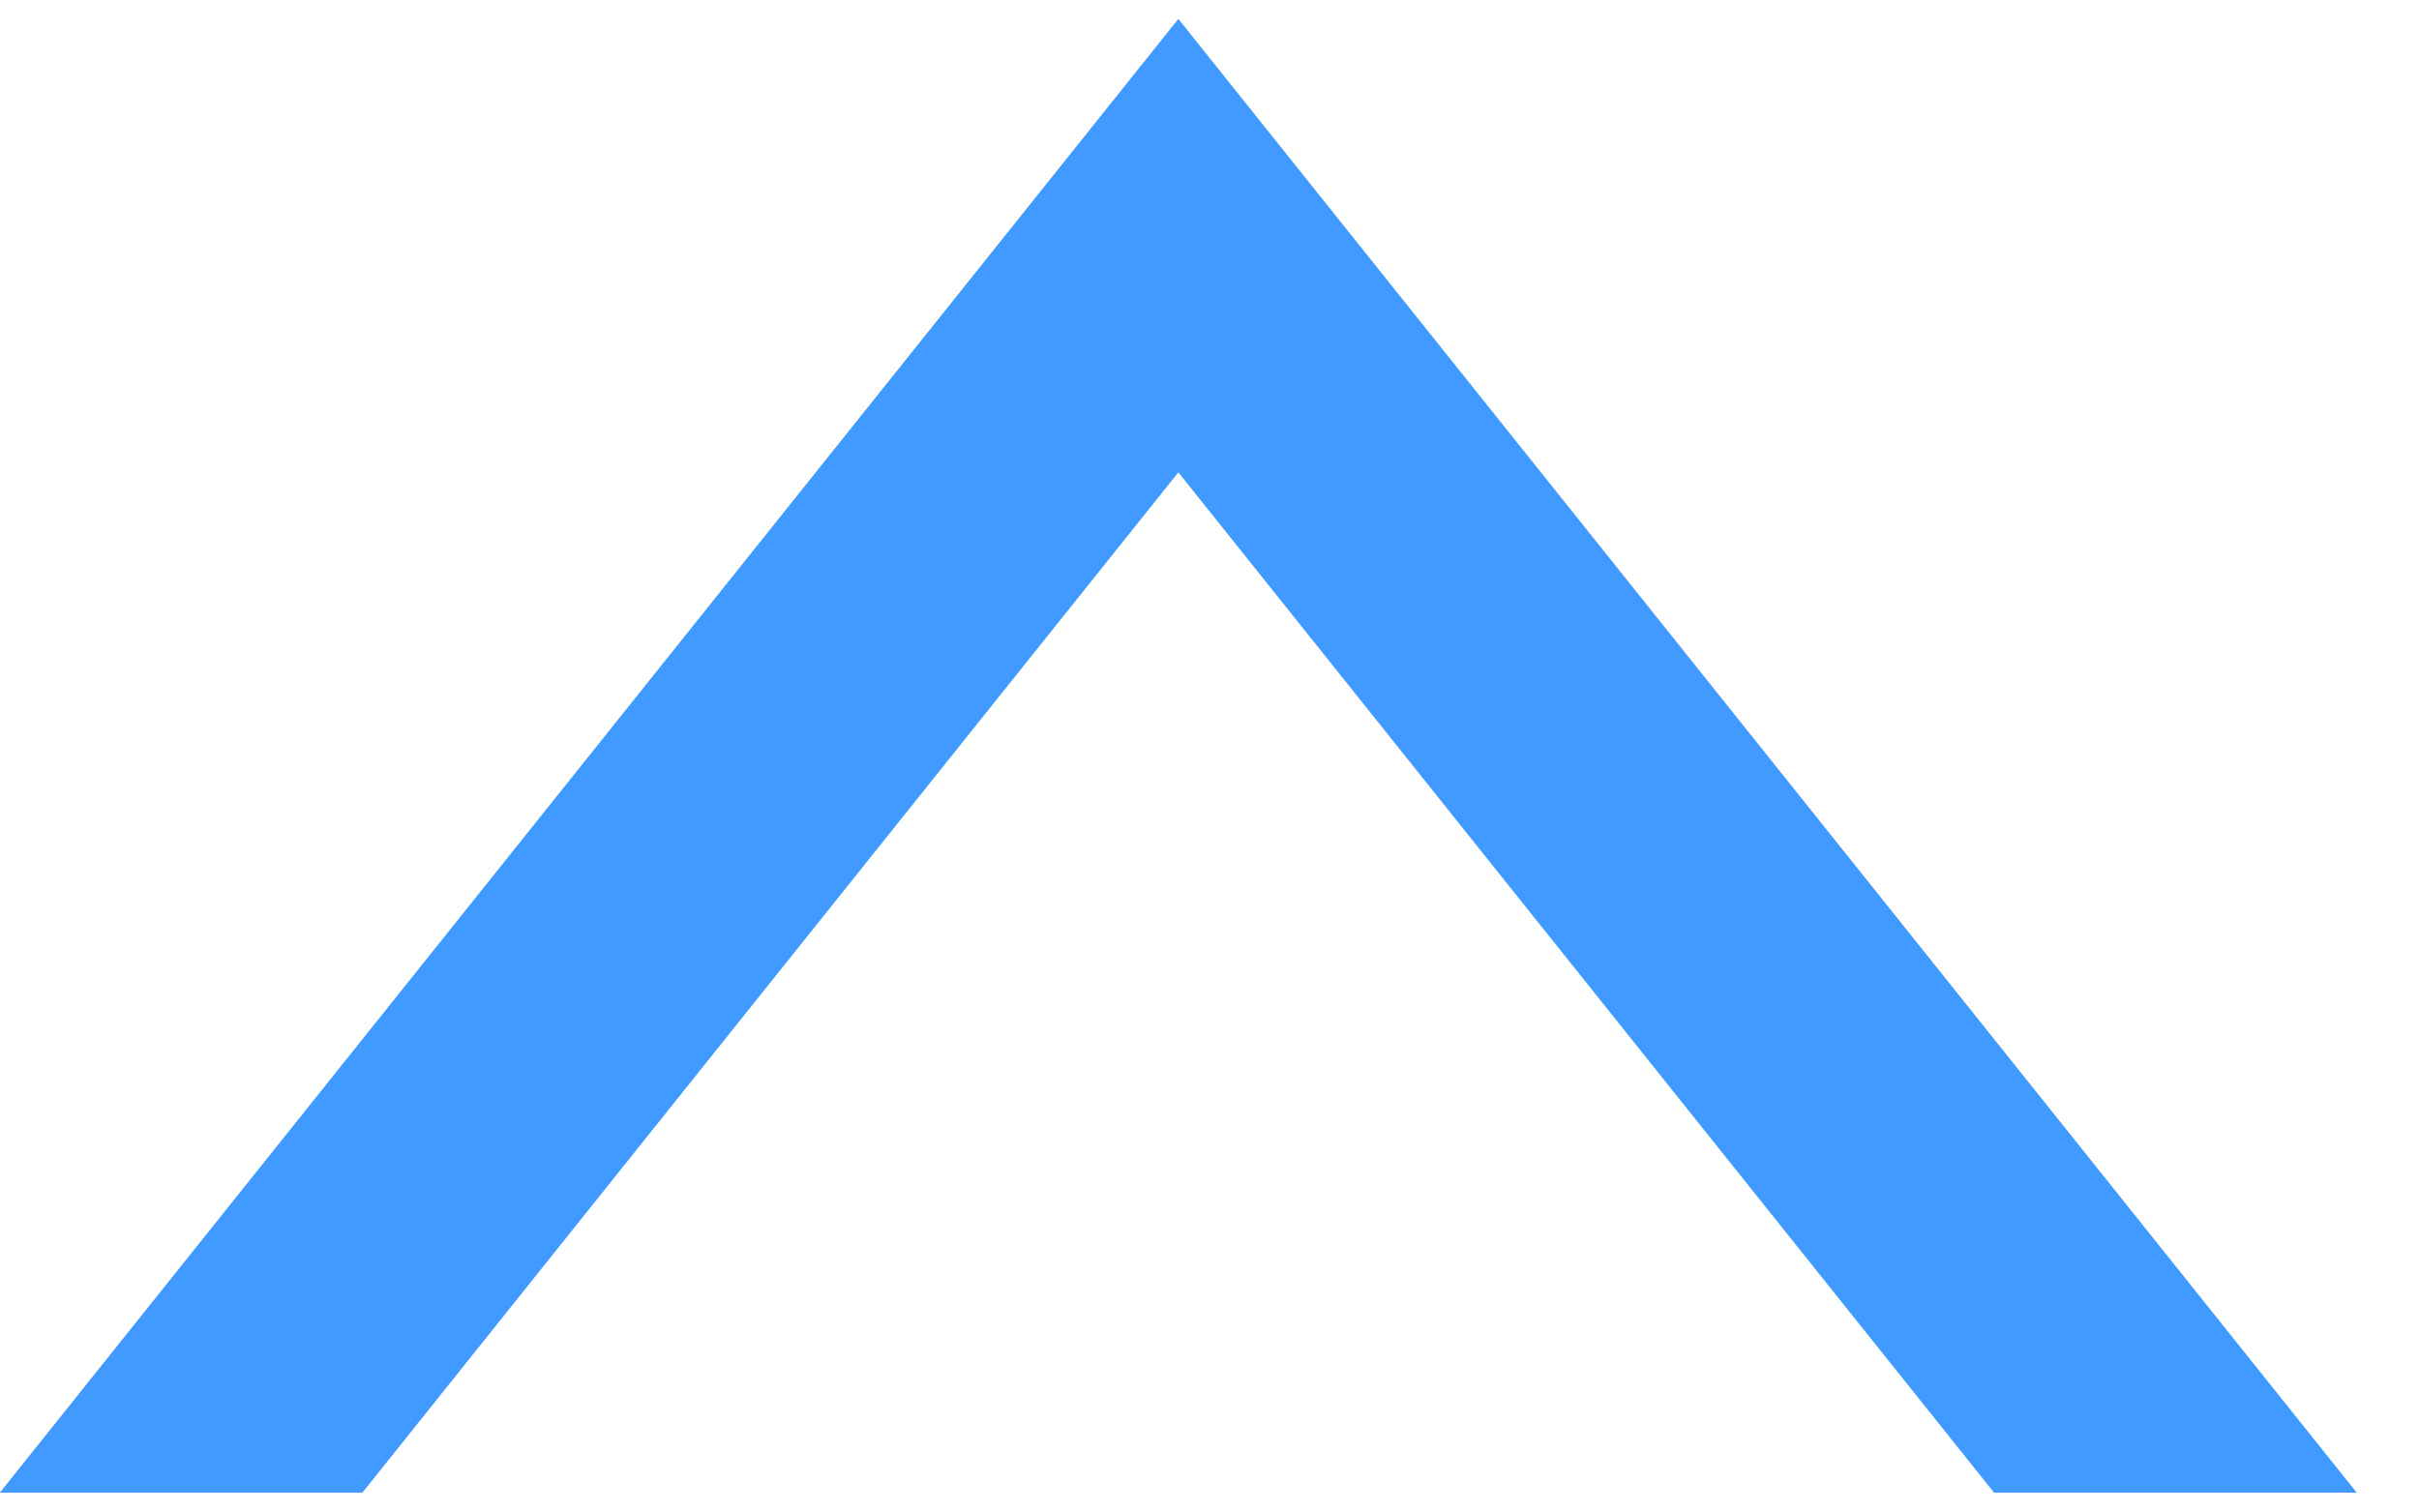
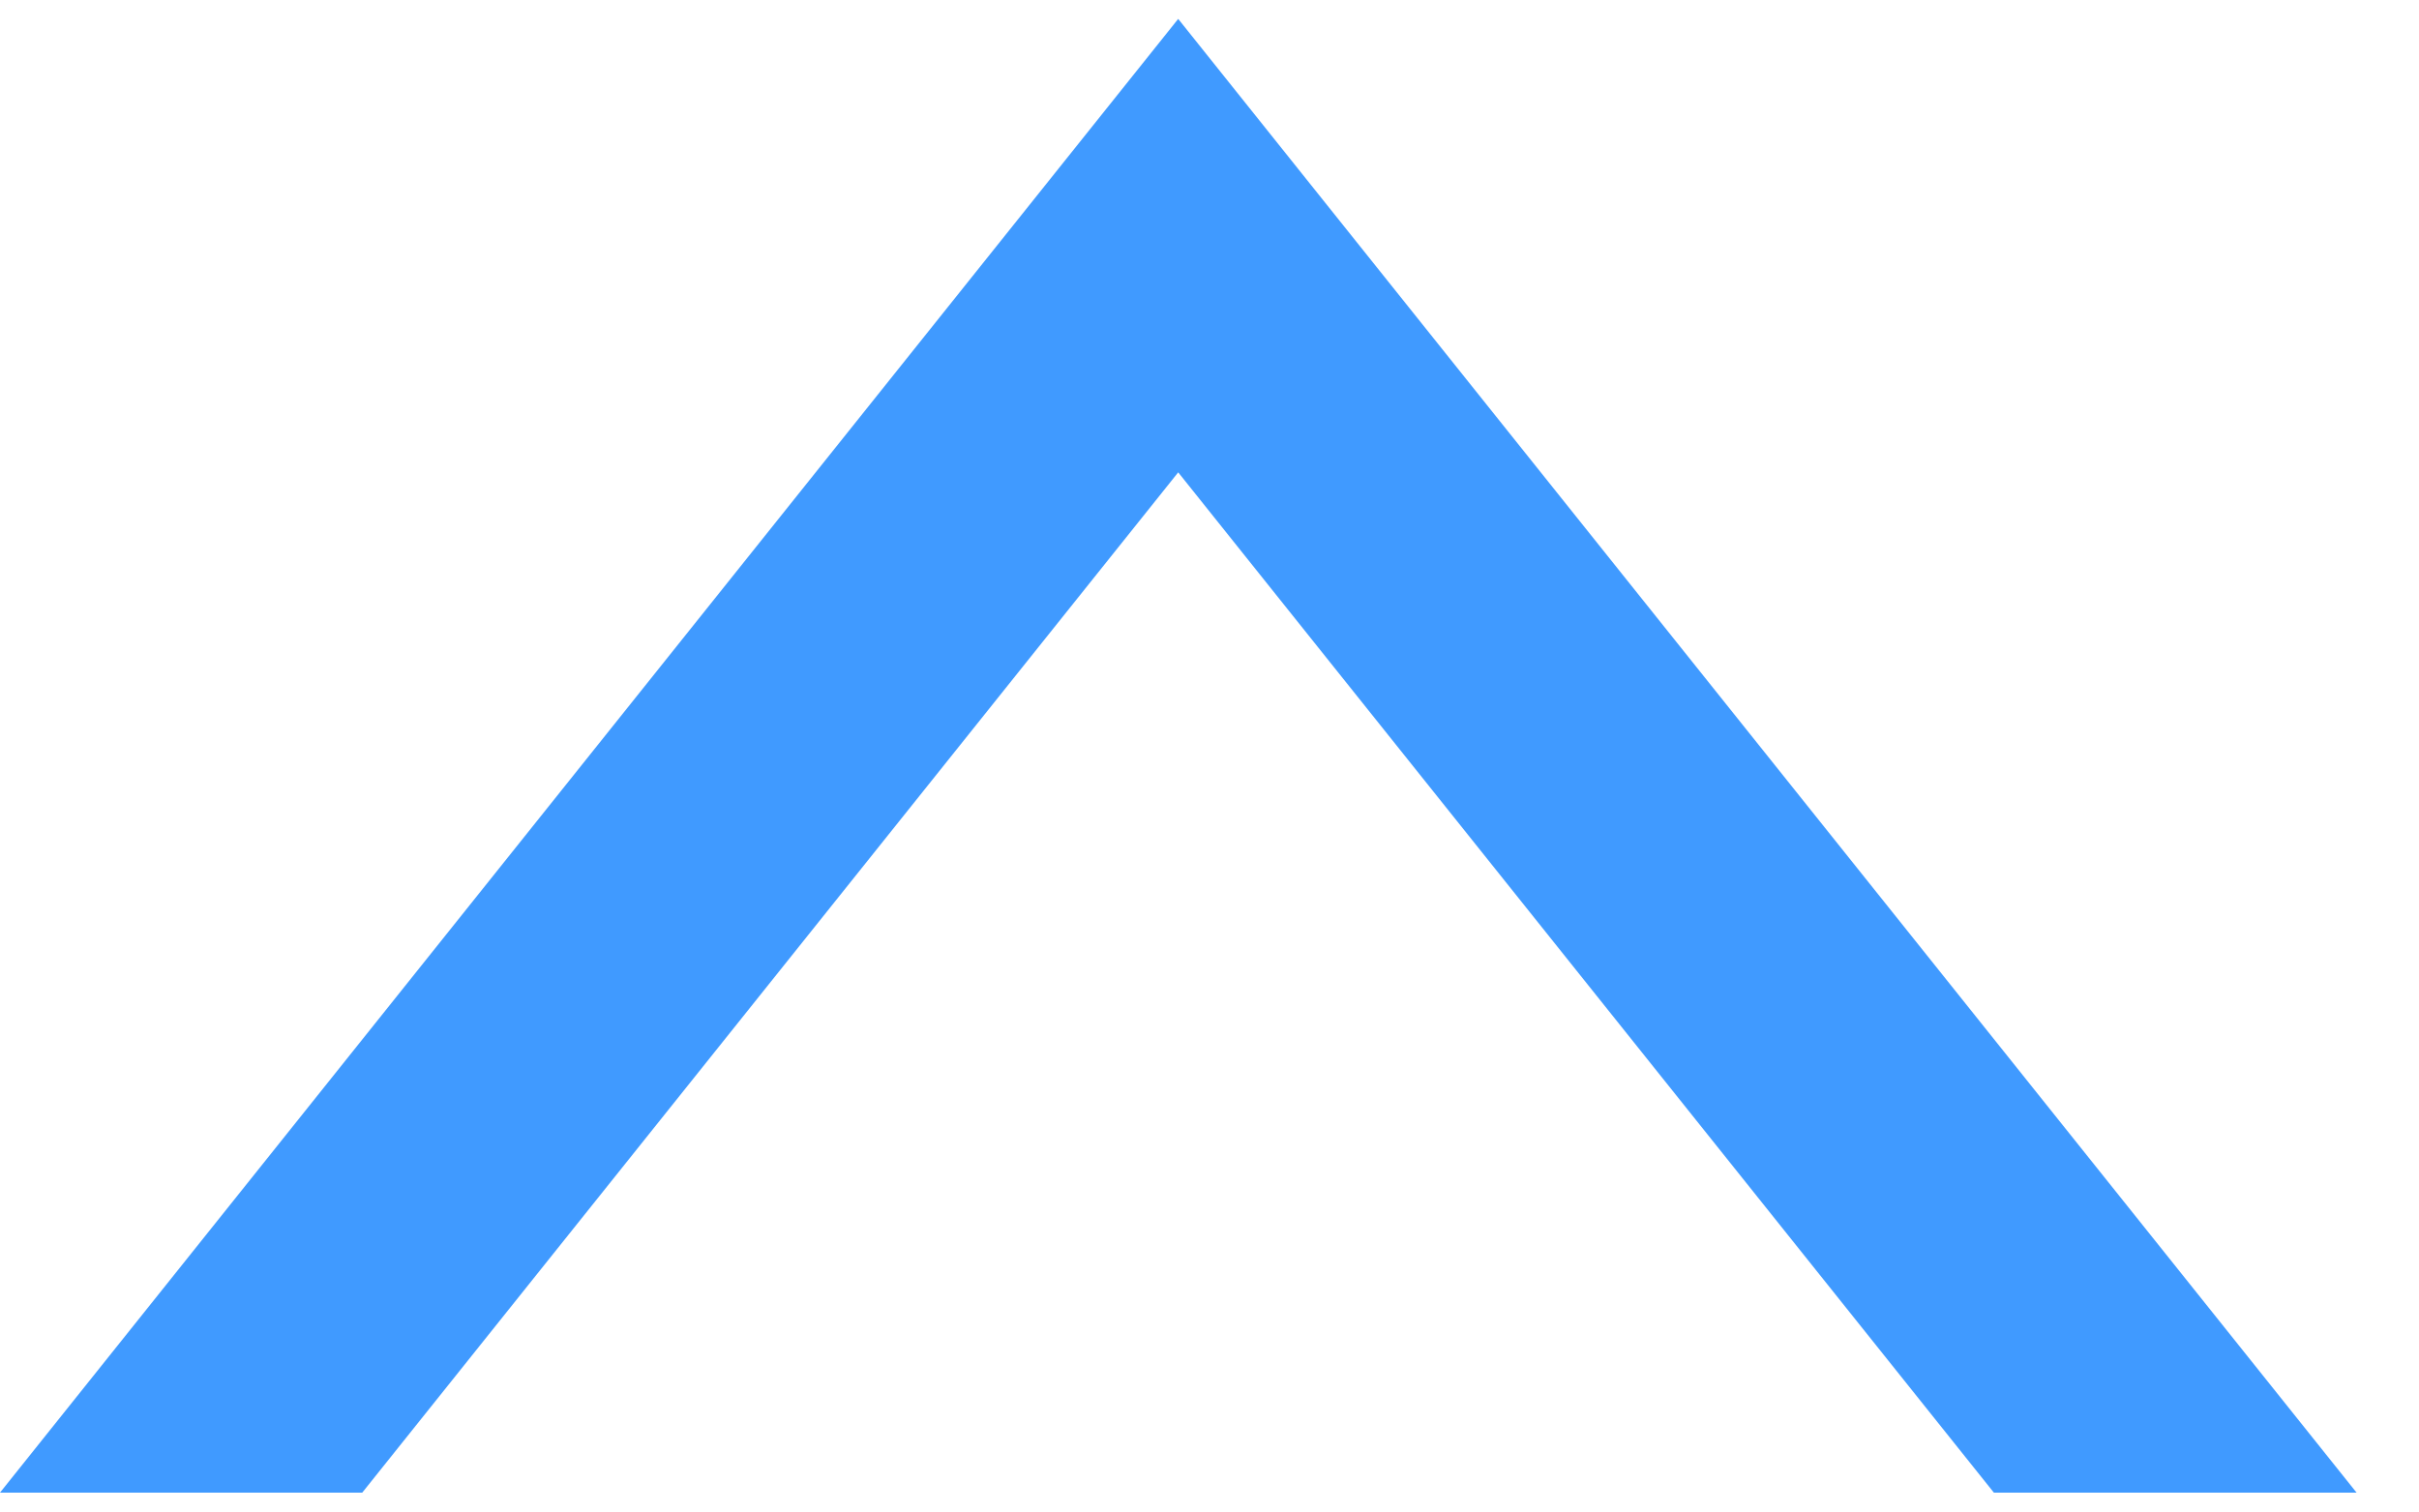
- <svg xmlns="http://www.w3.org/2000/svg" width="16" height="10" viewBox="0 0 16 10" fill="none">
-   <path fill-rule="evenodd" clip-rule="evenodd" d="M-0.001 9.875L7.794 0.125L15.588 9.875L13.189 9.875L7.794 3.125L2.397 9.875L-0.001 9.875Z" fill="#409AFF" />
+ <svg xmlns="http://www.w3.org/2000/svg" width="16" height="10" fill="none">
+   <path fill-rule="evenodd" clip-rule="evenodd" d="M0 9.875L7.793.125l7.794 9.75h-2.399l-5.395-6.75-5.397 6.75H0z" fill="#409AFF" />
</svg>
